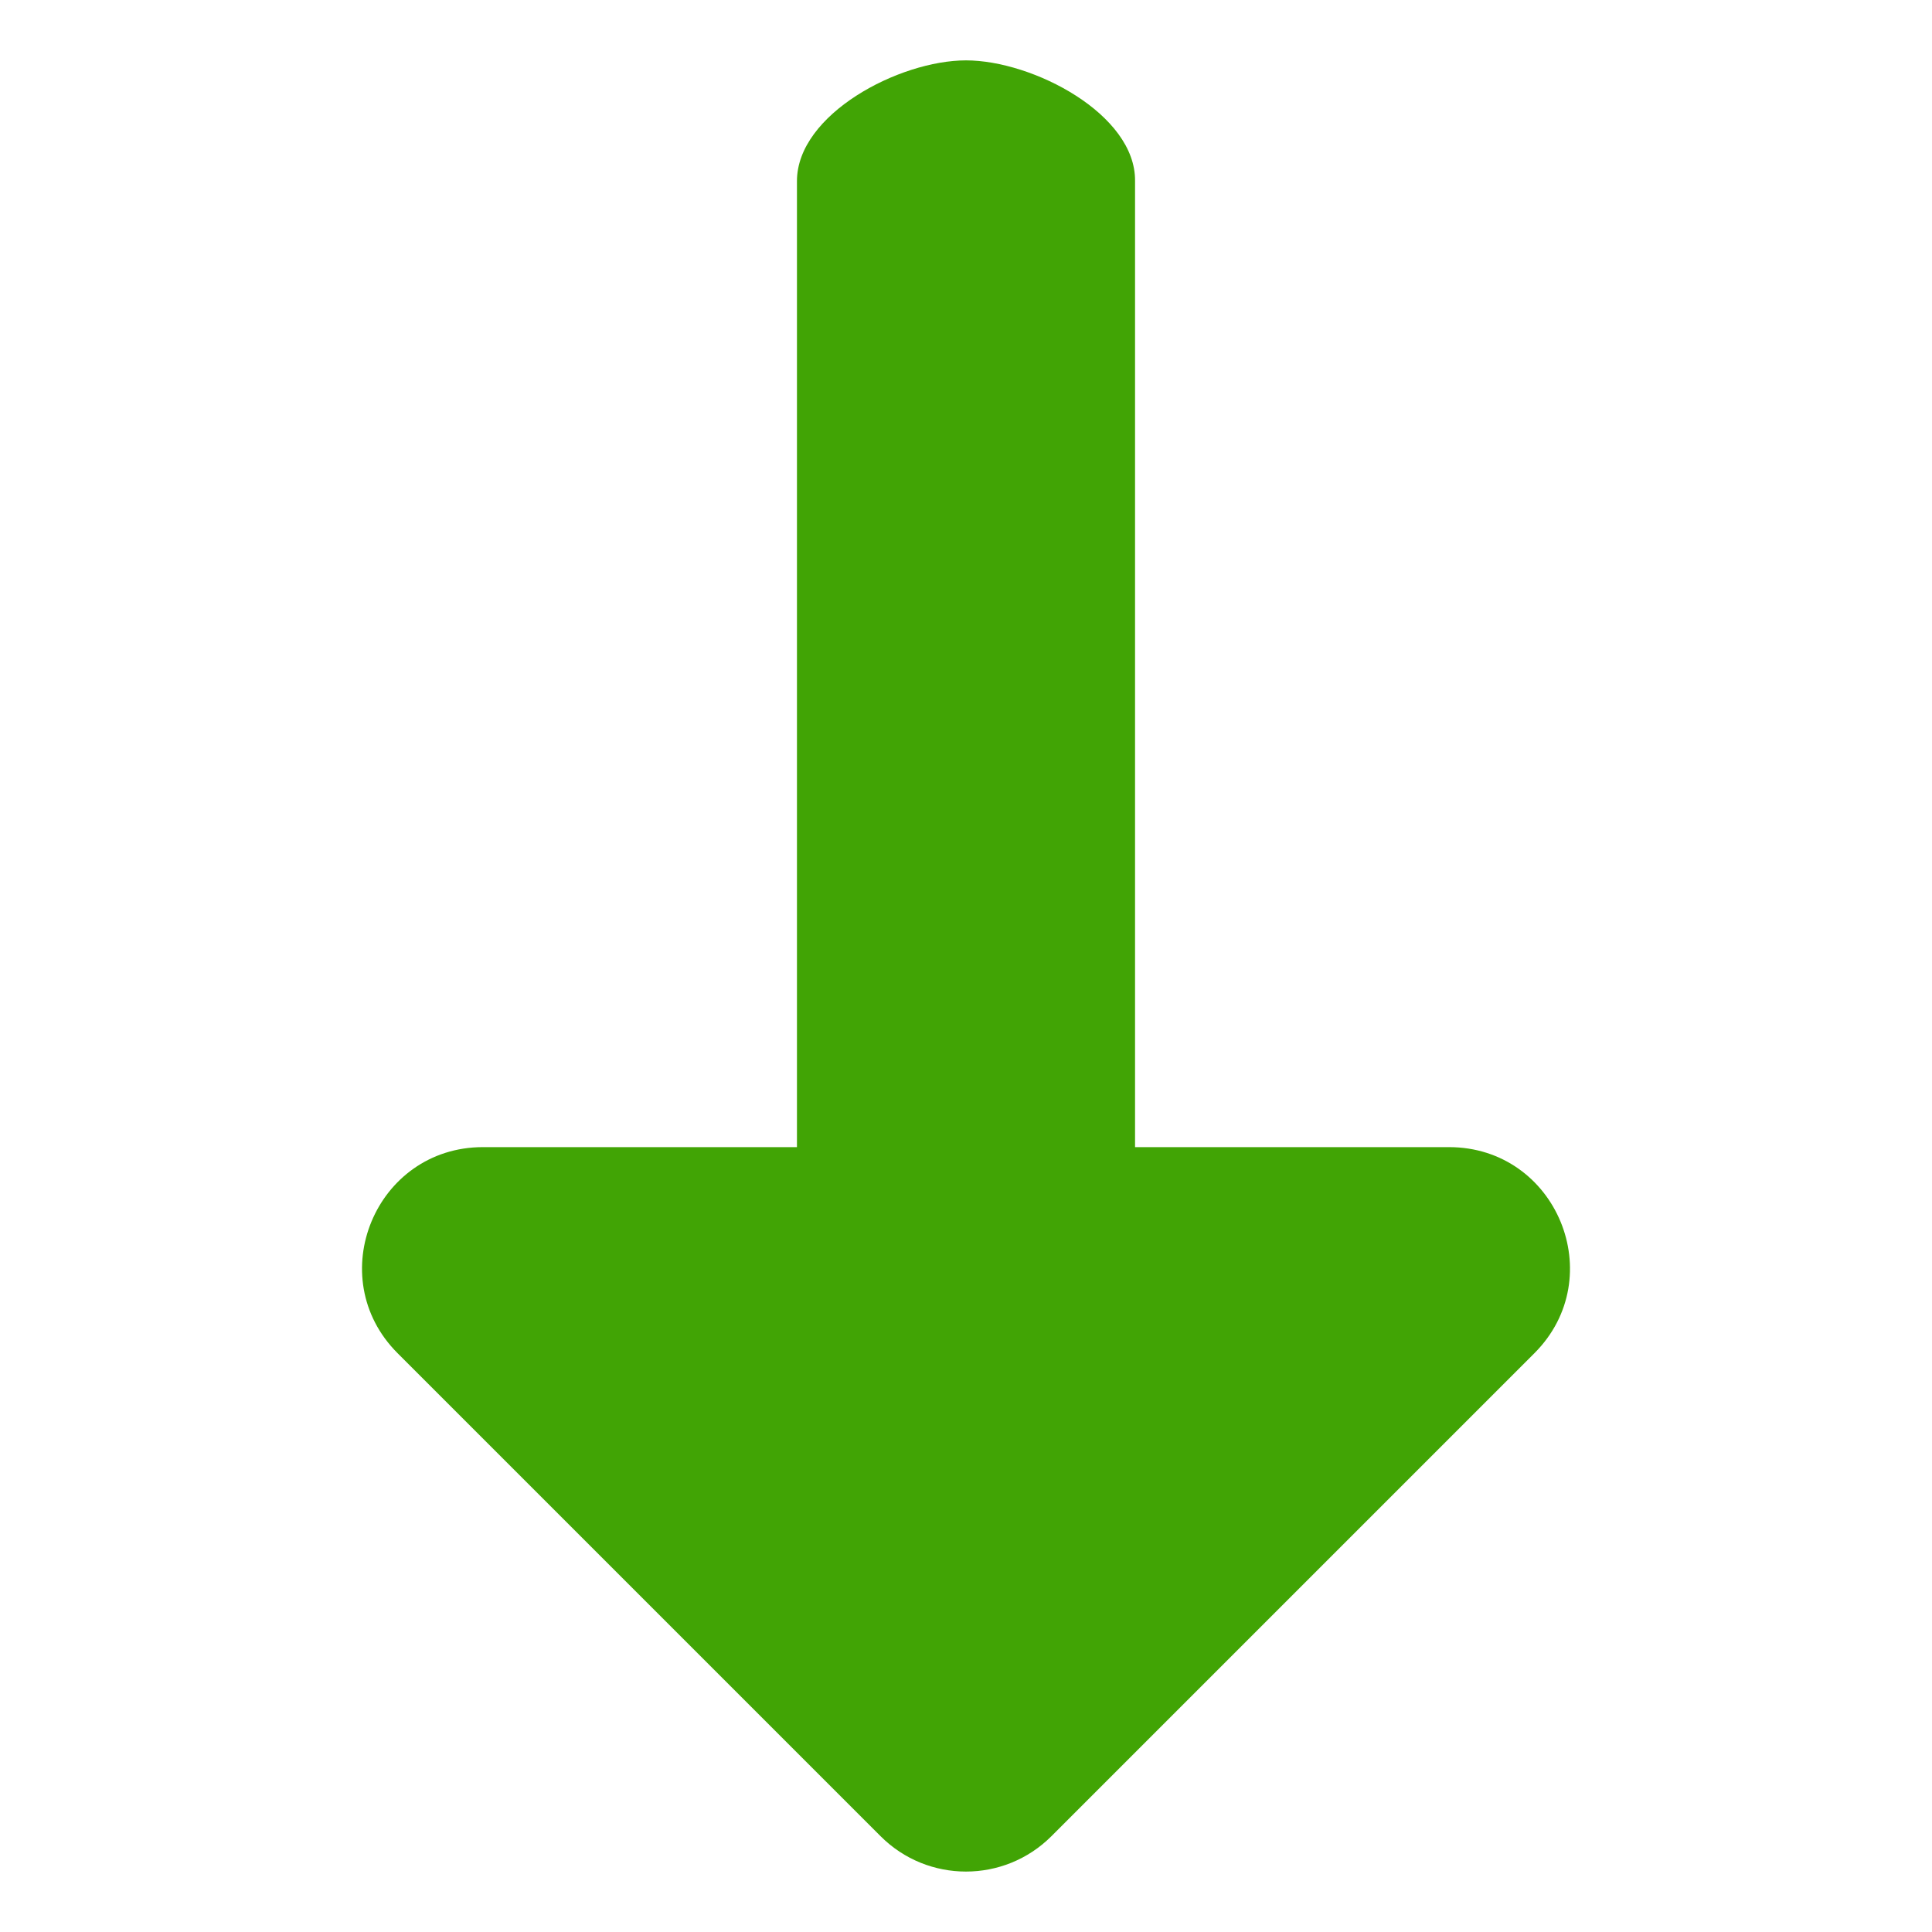
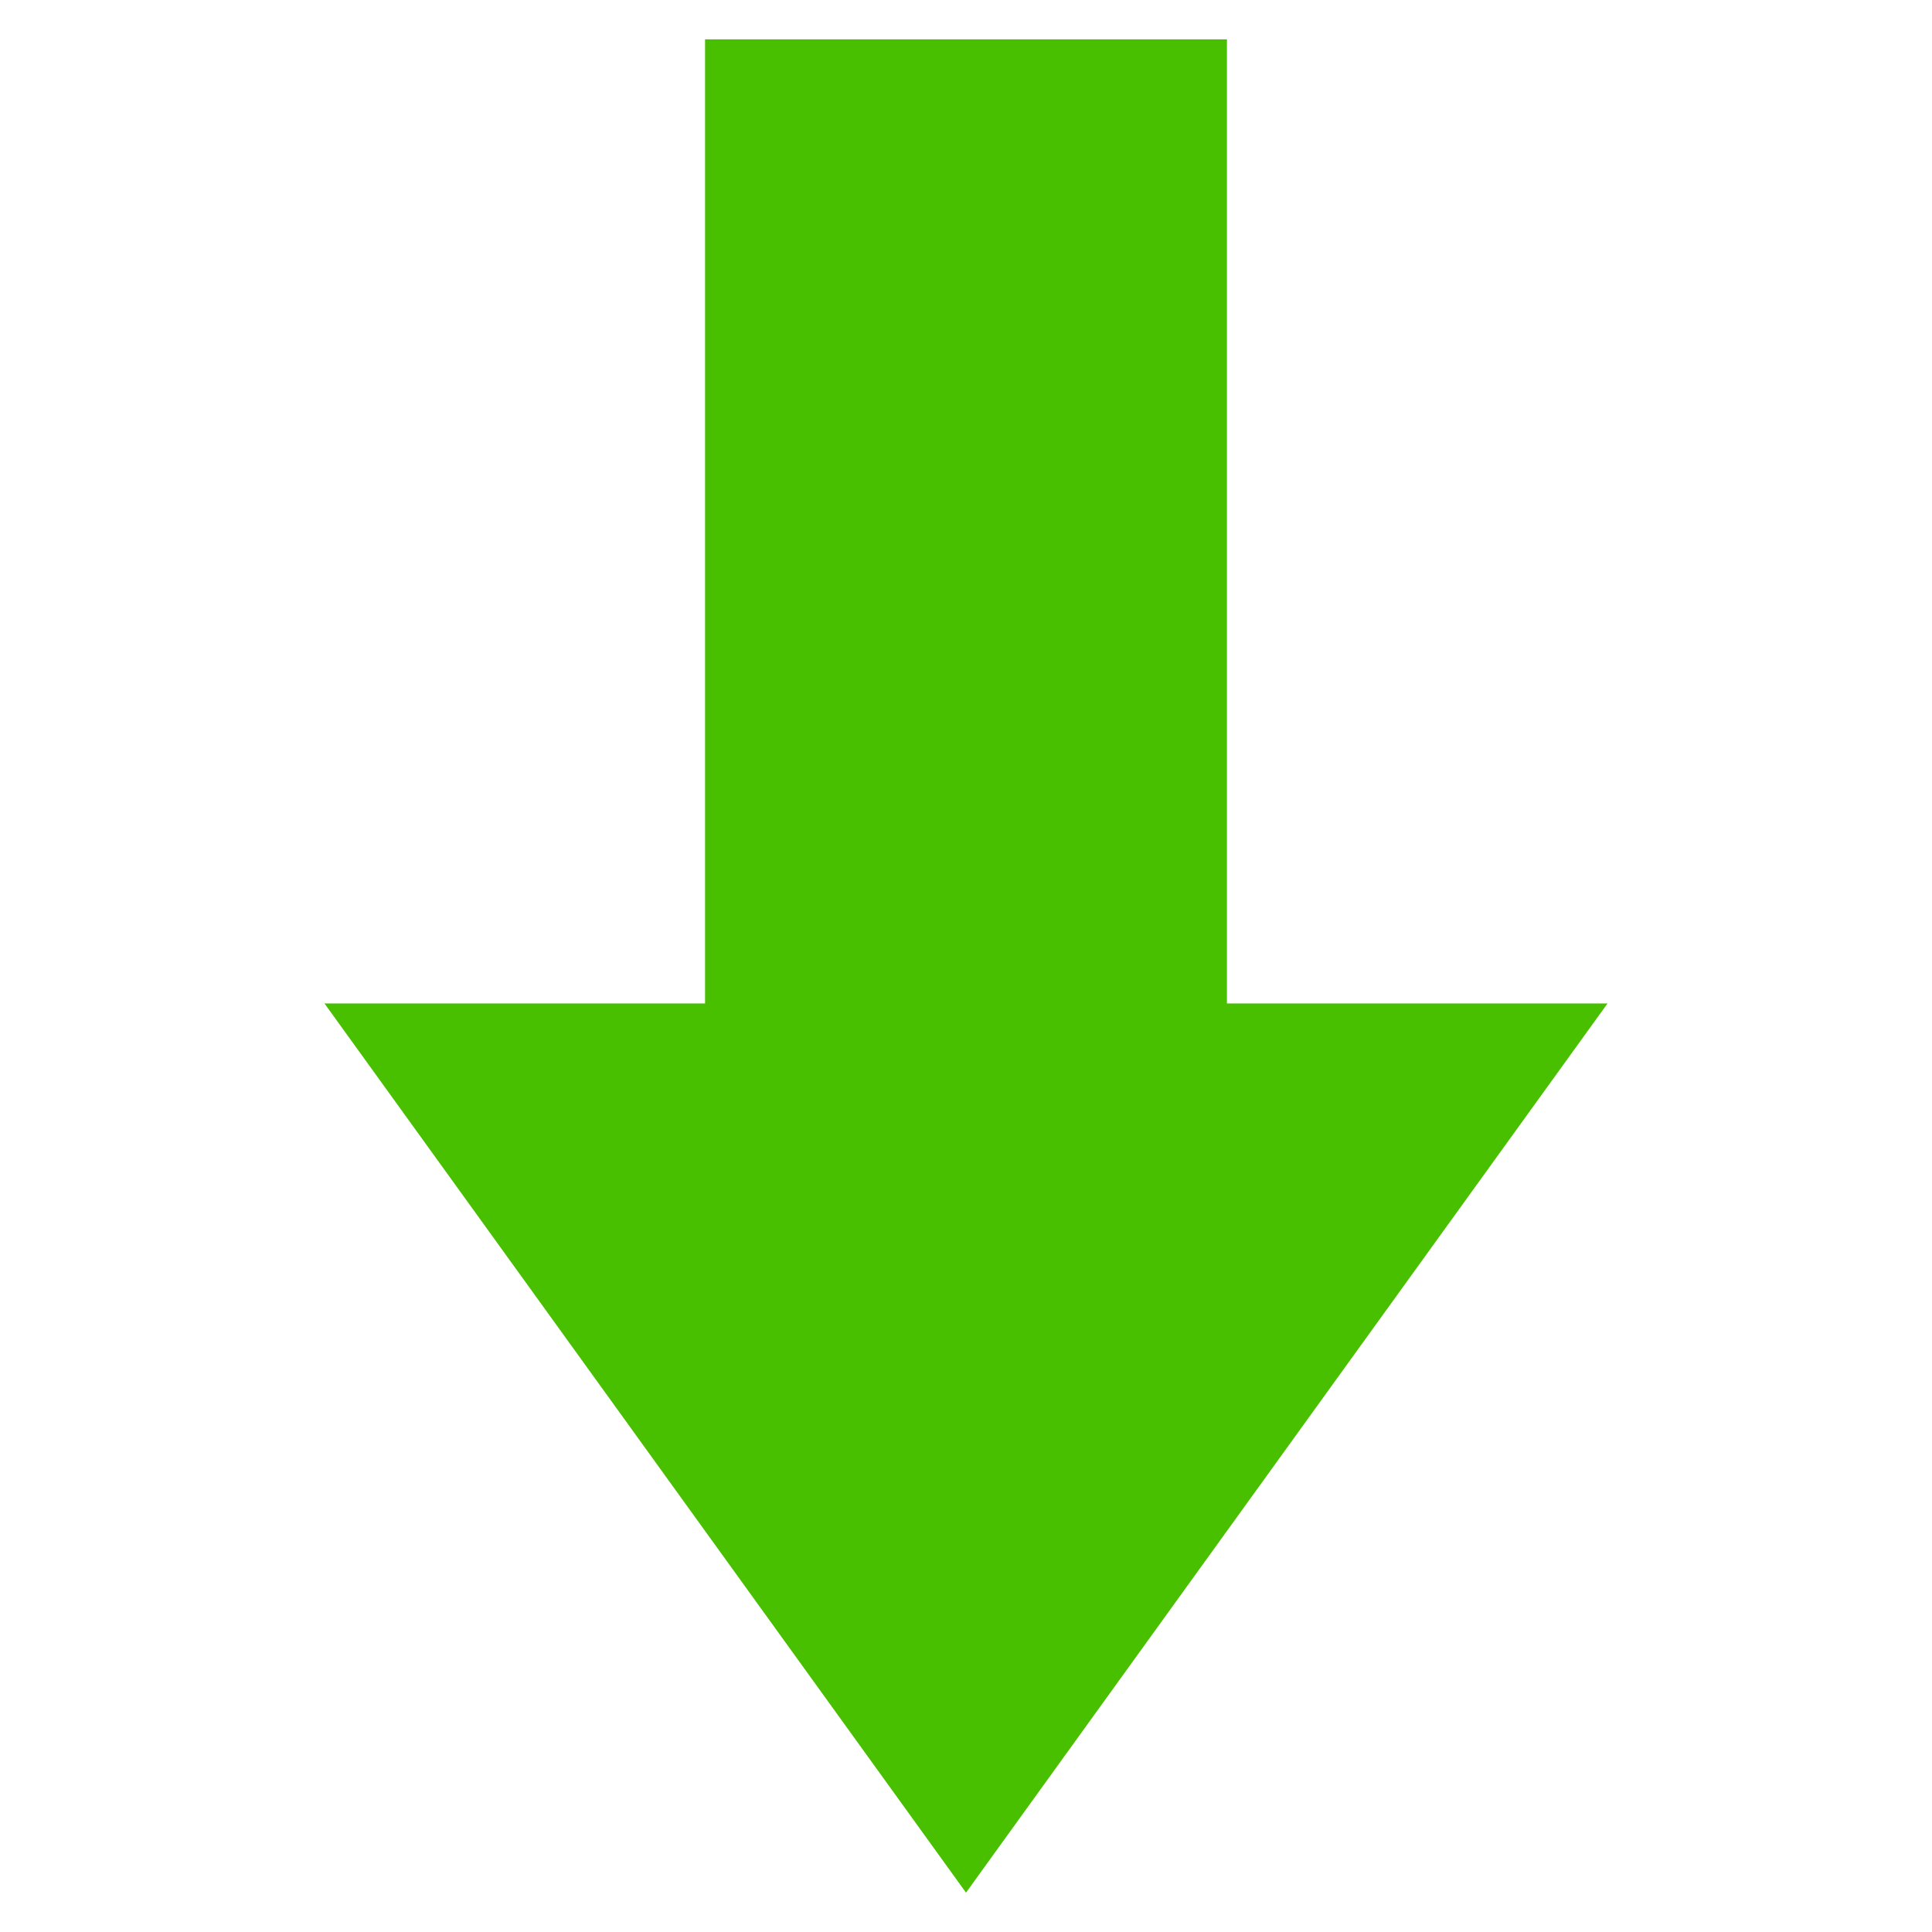
<svg xmlns="http://www.w3.org/2000/svg" height="16" viewBox="0 0 16 16" width="16" version="1.1" id="svg6">
  <defs id="defs2">
    <style type="text/css" id="current-color-scheme">
      .ColorScheme-Text {
        color:#122036;
      }
      </style>
+     <style id="current-color-scheme-3" type="text/css">
+    .ColorScheme-Text { color:#dfdfdf; } .ColorScheme-Highlight { color:#4285f4; } .ColorScheme-NeutralText { color:#ff9800; } .ColorScheme-PositiveText { color:#4caf50; } .ColorScheme-NegativeText { color:#f44336; }
+   </style>
  </defs>
-   <path style="fill:#41a405;fill-opacity:1;stroke:none" d="m 8,0.5 c 0.554,0 1.407,0.446 1.4,1 v 8 h 2.6 c 0.891,3.24e-4 1.337,1.077 0.707,1.707 l -4,4 c -0.391,0.39 -1.024,0.39 -1.414,0 l -4,-4 C 2.663,10.577 3.109,9.5 4,9.5 H 6.6 V 1.5 c 0,-0.554 0.846,-1 1.4,-1 z" id="path848" />
+   <path style="fill:#48c000;fill-opacity:1;stroke-width:1.181" class="ColorScheme-Text" d="M 10.161,0.326 V 8.31 h 3.152 L 8,15.674 2.687,8.31 H 5.839 V 0.326 Z" id="path917" />
</svg>
